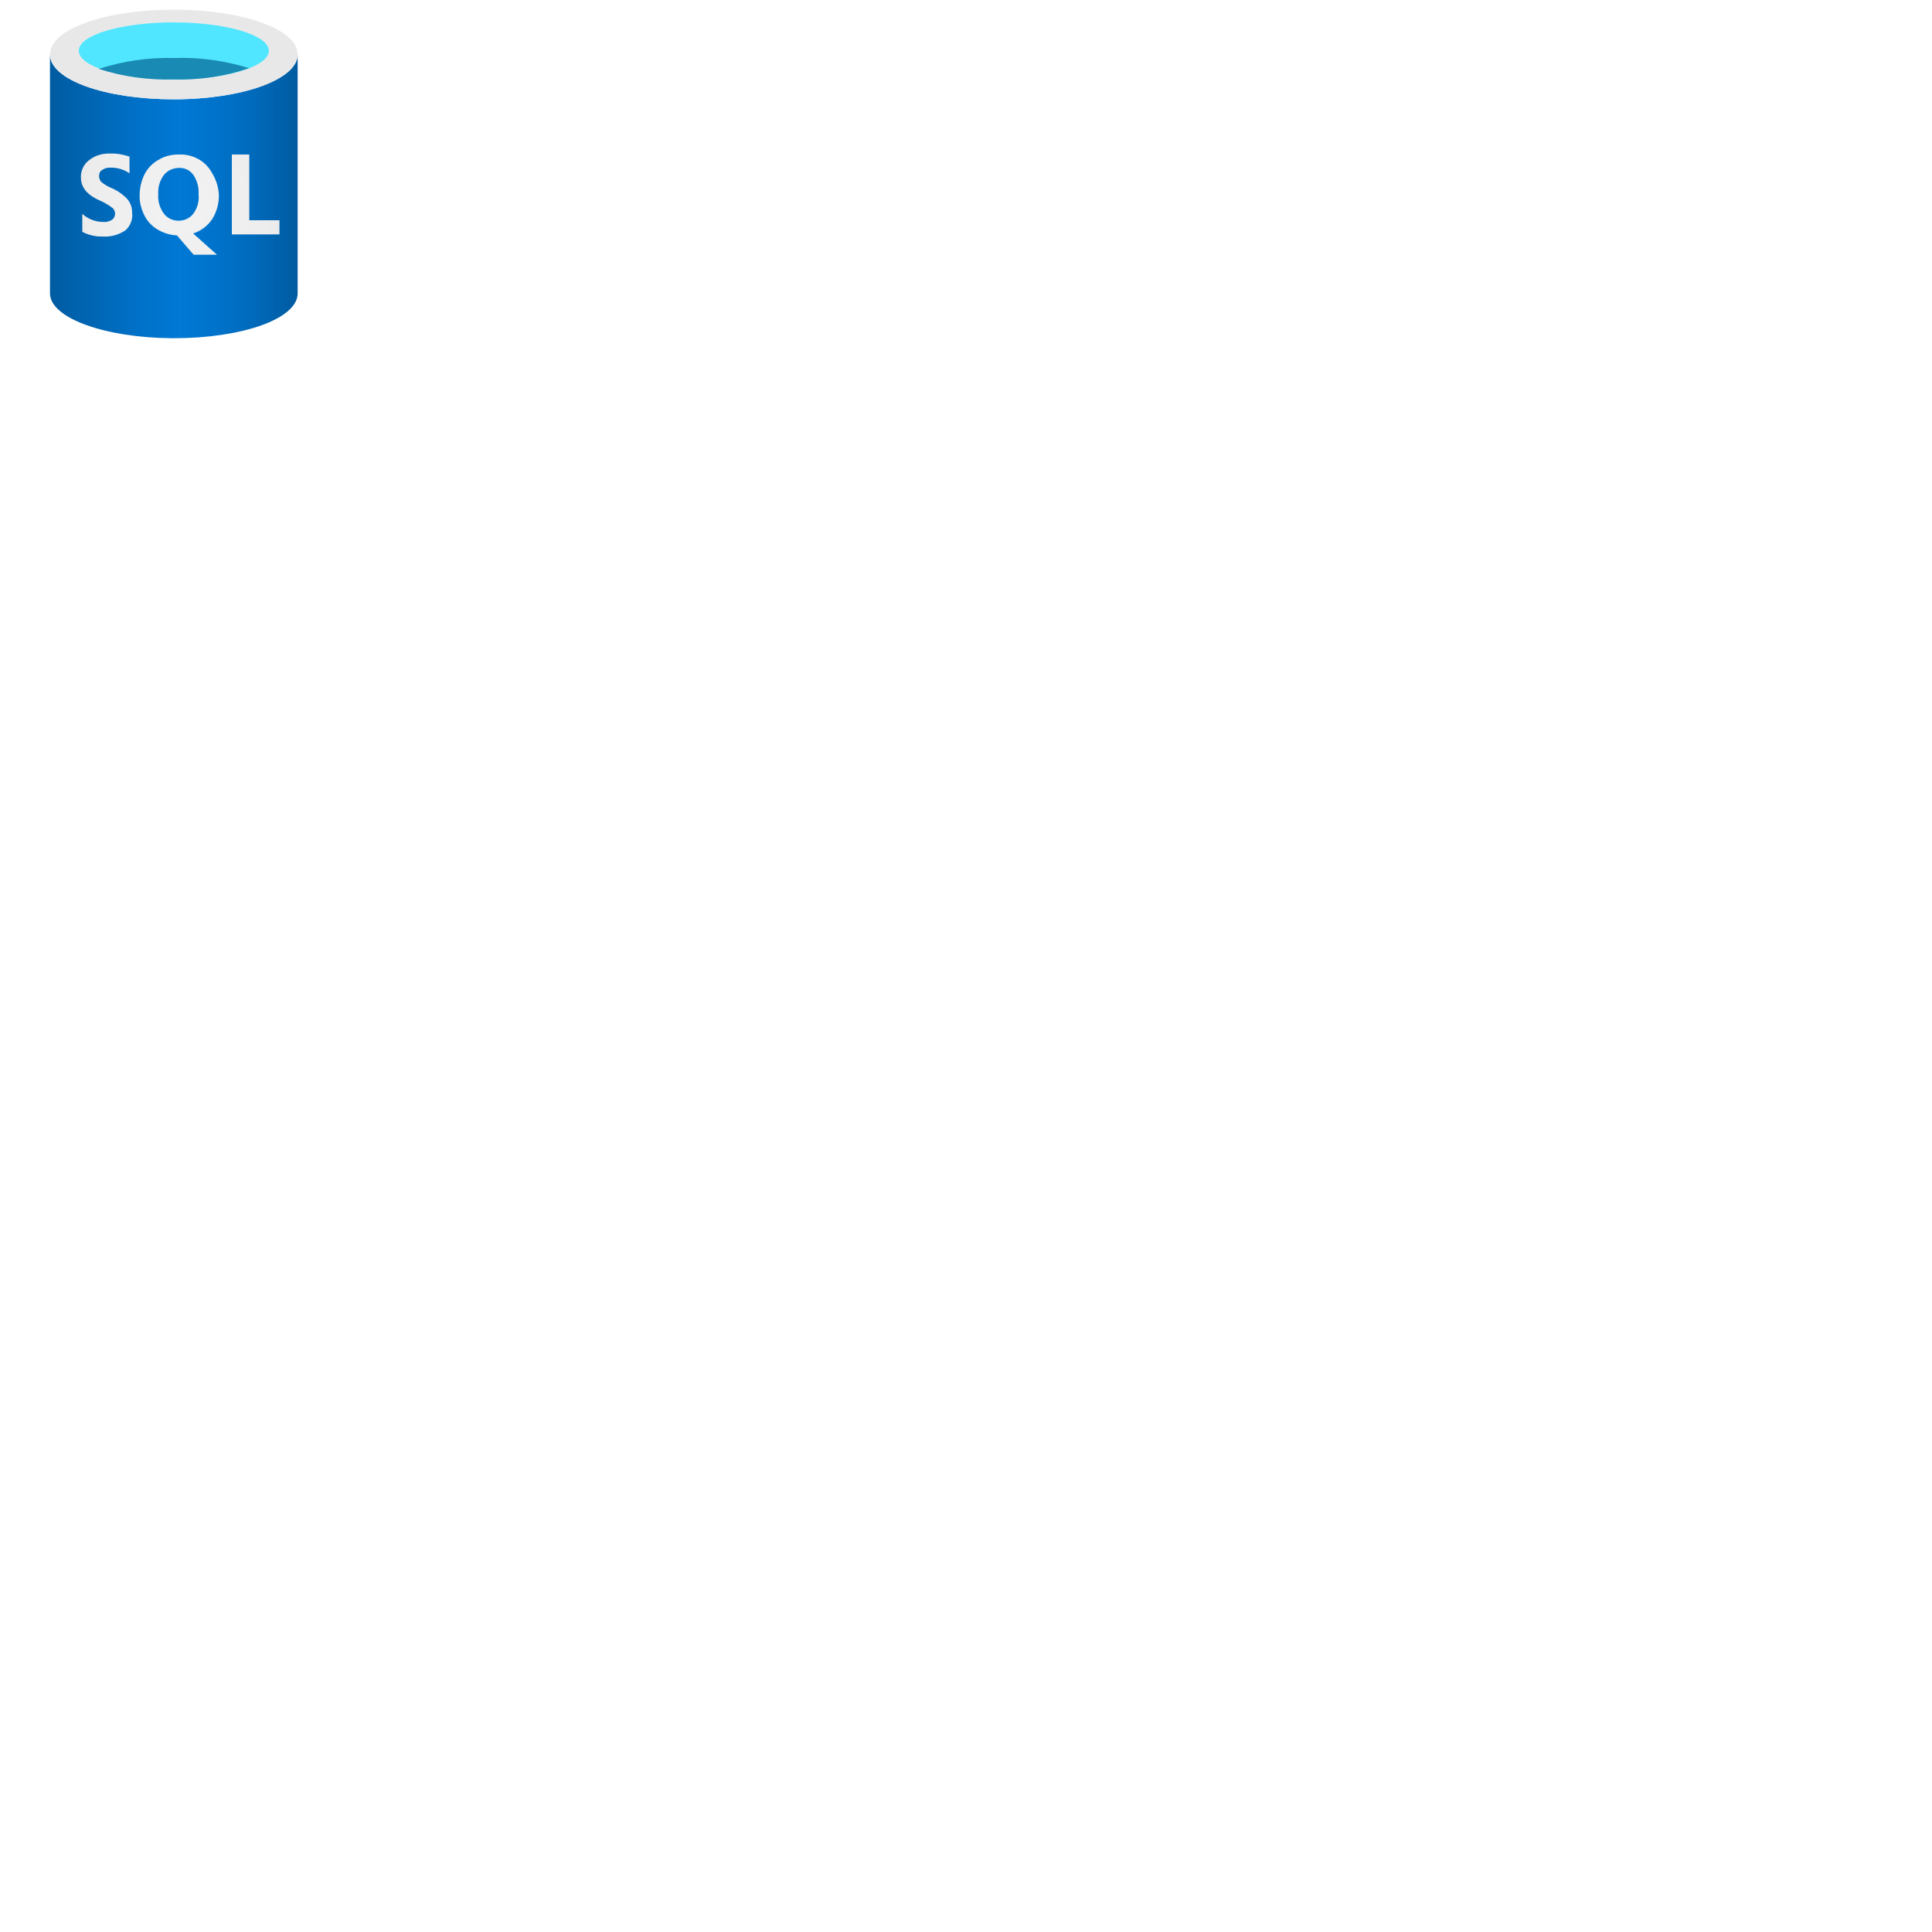
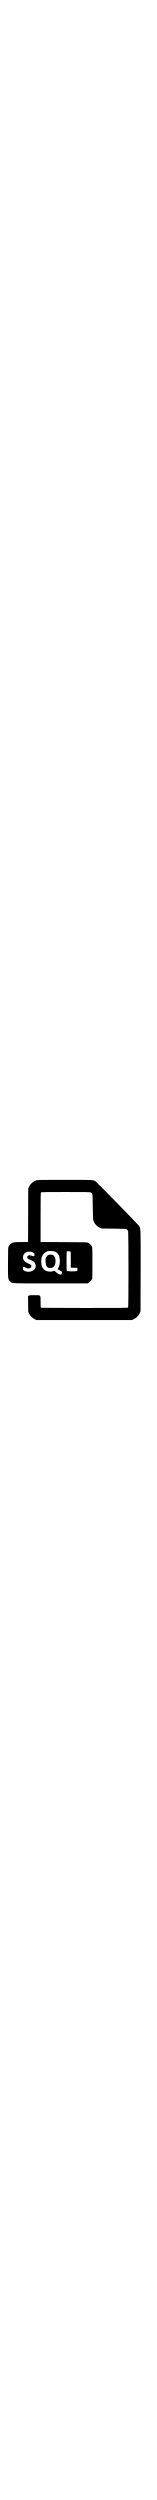
- <svg xmlns="http://www.w3.org/2000/svg" width="32" height="32" viewBox="0 0 32 32" version="1.1">
-   <defs>
-     <linearGradient id="linear0" gradientUnits="userSpaceOnUse" x1="2.59" y1="10.16" x2="15.41" y2="10.16" gradientTransform="matrix(0.32,0,0,0.32,0,0)">
-       <stop offset="0" style="stop-color:rgb(0%,35.686%,63.137%);stop-opacity:1;" />
-       <stop offset="0.07" style="stop-color:rgb(0%,37.647%,66.275%);stop-opacity:1;" />
-       <stop offset="0.36" style="stop-color:rgb(0%,44.314%,78.431%);stop-opacity:1;" />
-       <stop offset="0.52" style="stop-color:rgb(0%,47.059%,83.137%);stop-opacity:1;" />
-       <stop offset="0.64" style="stop-color:rgb(0%,45.49%,80.392%);stop-opacity:1;" />
-       <stop offset="0.82" style="stop-color:rgb(0%,41.569%,73.333%);stop-opacity:1;" />
-       <stop offset="1" style="stop-color:rgb(0%,35.686%,63.137%);stop-opacity:1;" />
-     </linearGradient>
-     <radialGradient id="radial0" gradientUnits="userSpaceOnUse" cx="9.36" cy="10.57" fx="9.36" fy="10.57" r="7.07" gradientTransform="matrix(0.32,0,0,0.32,0,0)">
-       <stop offset="0" style="stop-color:rgb(94.902%,94.902%,94.902%);stop-opacity:1;" />
-       <stop offset="0.58" style="stop-color:rgb(93.333%,93.333%,93.333%);stop-opacity:1;" />
-       <stop offset="1" style="stop-color:rgb(90.196%,90.196%,90.196%);stop-opacity:1;" />
-     </radialGradient>
-   </defs>
-   <g id="surface1">
-     <path style=" stroke:none;fill-rule:nonzero;fill:url(#linear0);" d="M 2.879 1.645 C 1.746 1.645 0.828 1.324 0.828 0.902 L 0.828 4.859 C 0.828 5.266 1.73 5.594 2.852 5.602 L 2.879 5.602 C 4.012 5.602 4.93 5.281 4.93 4.859 L 4.93 0.902 C 4.93 1.316 4.012 1.645 2.879 1.645 Z M 2.879 1.645 " />
-     <path style=" stroke:none;fill-rule:nonzero;fill:rgb(90.98%,90.98%,90.98%);fill-opacity:1;" d="M 4.93 0.902 C 4.93 1.316 4.012 1.645 2.879 1.645 C 1.746 1.645 0.828 1.324 0.828 0.902 C 0.828 0.48 1.746 0.16 2.879 0.16 C 4.012 0.16 4.93 0.48 4.93 0.902 " />
-     <path style=" stroke:none;fill-rule:nonzero;fill:rgb(31.373%,90.196%,100%);fill-opacity:1;" d="M 4.453 0.84 C 4.453 1.105 3.746 1.316 2.879 1.316 C 2.012 1.316 1.305 1.105 1.305 0.84 C 1.305 0.578 2.012 0.371 2.879 0.371 C 3.746 0.371 4.453 0.582 4.453 0.84 " />
-     <path style=" stroke:none;fill-rule:nonzero;fill:rgb(9.804%,54.118%,70.196%);fill-opacity:1;" d="M 2.879 0.961 C 2.457 0.949 2.035 1.012 1.637 1.141 C 2.035 1.27 2.457 1.328 2.879 1.316 C 3.301 1.328 3.723 1.266 4.125 1.129 C 3.723 1.004 3.301 0.945 2.879 0.961 Z M 2.879 0.961 " />
-     <path style=" stroke:none;fill-rule:nonzero;fill:url(#radial0);" d="M 4.129 3.648 L 4.129 2.559 L 3.84 2.559 L 3.84 3.883 L 4.629 3.883 L 4.629 3.648 Z M 1.844 3.113 C 1.785 3.09 1.73 3.055 1.68 3.016 C 1.652 2.988 1.641 2.949 1.641 2.91 C 1.641 2.875 1.656 2.836 1.691 2.816 C 1.73 2.789 1.777 2.773 1.824 2.777 C 1.938 2.773 2.051 2.805 2.145 2.871 L 2.145 2.594 C 2.043 2.559 1.934 2.539 1.824 2.543 C 1.699 2.539 1.574 2.574 1.477 2.652 C 1.387 2.719 1.336 2.828 1.34 2.938 C 1.34 3.102 1.441 3.23 1.66 3.324 C 1.73 3.355 1.797 3.395 1.859 3.441 C 1.891 3.465 1.906 3.504 1.906 3.543 C 1.906 3.582 1.887 3.617 1.855 3.641 C 1.812 3.668 1.762 3.68 1.711 3.676 C 1.582 3.676 1.461 3.629 1.363 3.543 L 1.363 3.84 C 1.469 3.895 1.586 3.922 1.707 3.918 C 1.84 3.926 1.973 3.887 2.082 3.812 C 2.164 3.734 2.203 3.629 2.188 3.52 C 2.191 3.438 2.16 3.359 2.109 3.297 C 2.035 3.219 1.945 3.156 1.844 3.113 Z M 3.52 3.621 C 3.594 3.5 3.629 3.359 3.625 3.219 C 3.617 3.098 3.582 2.984 3.52 2.879 C 3.469 2.781 3.391 2.695 3.297 2.641 C 3.199 2.586 3.09 2.555 2.977 2.559 C 2.855 2.555 2.734 2.582 2.629 2.645 C 2.531 2.699 2.449 2.781 2.398 2.879 C 2.34 2.992 2.312 3.117 2.312 3.246 C 2.312 3.355 2.34 3.465 2.391 3.566 C 2.438 3.664 2.516 3.746 2.609 3.801 C 2.707 3.859 2.816 3.895 2.93 3.898 L 3.207 4.219 L 3.594 4.219 L 3.199 3.867 C 3.332 3.824 3.445 3.738 3.52 3.621 Z M 3.199 3.543 C 3.141 3.617 3.051 3.656 2.957 3.656 C 2.863 3.656 2.77 3.613 2.715 3.539 C 2.645 3.445 2.613 3.332 2.621 3.219 C 2.613 3.105 2.645 2.992 2.715 2.898 C 2.773 2.824 2.867 2.781 2.965 2.781 C 3.059 2.777 3.148 2.82 3.203 2.898 C 3.266 2.992 3.297 3.105 3.289 3.219 C 3.301 3.336 3.27 3.449 3.199 3.543 Z M 3.199 3.543 " />
+ <svg xmlns="http://www.w3.org/2000/svg" version="1.0" width="32pt" height="512pt" viewBox="0 0 512 512" preserveAspectRatio="xMidYMid meet">
+   <g transform="translate(0,512) scale(0.1,-0.1)" fill="#000000" stroke="none">
+     <path d="M1195 4846 c-110 -35 -205 -121 -247 -224 l-23 -57 -3 -872 -3 -873 -217 0 c-245 0 -297 -9 -358 -62 -19 -17 -45 -50 -57 -72 -22 -40 -22 -49 -25 -530 -3 -546 -2 -552 64 -620 75 -77 -45 -71 1320 -71 l1221 0 49 30 c30 19 60 49 79 79 l30 49 3 494 c2 331 -1 507 -8 534 -13 49 -69 113 -124 142 -41 22 -42 22 -803 25 l-763 3 0 807 c0 615 3 811 12 820 9 9 202 12 806 12 713 0 797 -2 828 -16 19 -9 40 -26 47 -38 9 -15 13 -137 17 -436 5 -404 6 -417 29 -473 32 -81 113 -166 193 -203 l63 -29 402 -5 c388 -5 403 -6 430 -26 15 -11 33 -36 40 -55 17 -49 18 -2490 1 -2507 -9 -9 -339 -12 -1424 -12 -777 0 -1419 3 -1428 6 -14 5 -16 32 -16 190 0 240 15 224 -203 224 -133 0 -167 -3 -186 -16 l-22 -16 3 -257 3 -256 29 -60 c38 -76 105 -143 181 -181 l60 -29 1565 0 1565 0 67 33 c82 40 157 119 190 200 l23 57 3 1319 c3 1436 4 1391 -52 1477 -29 43 -1365 1413 -1416 1450 -81 61 -46 59 -1018 58 -687 0 -896 -3 -927 -13z m621 -2344 c95 -49 146 -153 145 -300 0 -94 -14 -163 -47 -222 l-25 -44 23 -18 c13 -10 42 -26 66 -35 28 -12 45 -26 49 -41 8 -33 -9 -86 -30 -90 -28 -6 -122 43 -170 87 l-44 41 -48 -16 c-35 -12 -67 -15 -121 -11 -187 14 -276 141 -262 373 9 148 71 237 203 291 50 21 211 11 261 -15z m488 12 c14 -5 16 -39 16 -270 l0 -263 108 -3 107 -3 3 -41 c5 -69 -6 -74 -174 -74 -81 0 -154 5 -165 10 -18 10 -19 24 -19 324 0 172 3 316 7 319 8 9 96 9 117 1z m-1227 -32 c43 -22 53 -38 53 -80 0 -52 -11 -57 -79 -33 -34 11 -72 21 -85 21 -31 0 -76 -36 -76 -61 0 -39 20 -57 99 -89 133 -53 181 -111 181 -220 0 -126 -192 -214 -343 -156 -56 21 -77 47 -77 96 0 55 15 63 66 34 61 -36 100 -45 148 -34 46 10 66 32 66 71 0 35 -30 59 -112 90 -87 32 -153 98 -162 159 -7 51 4 109 28 145 52 79 195 106 293 57z" />
+     <path d="M1569 2387 c-19 -12 -44 -42 -57 -67 -21 -40 -23 -55 -19 -141 8 -160 56 -217 174 -207 98 8 153 90 153 227 0 97 -32 170 -84 195 -50 24 -126 21 -167 -7z" />
  </g>
</svg>
